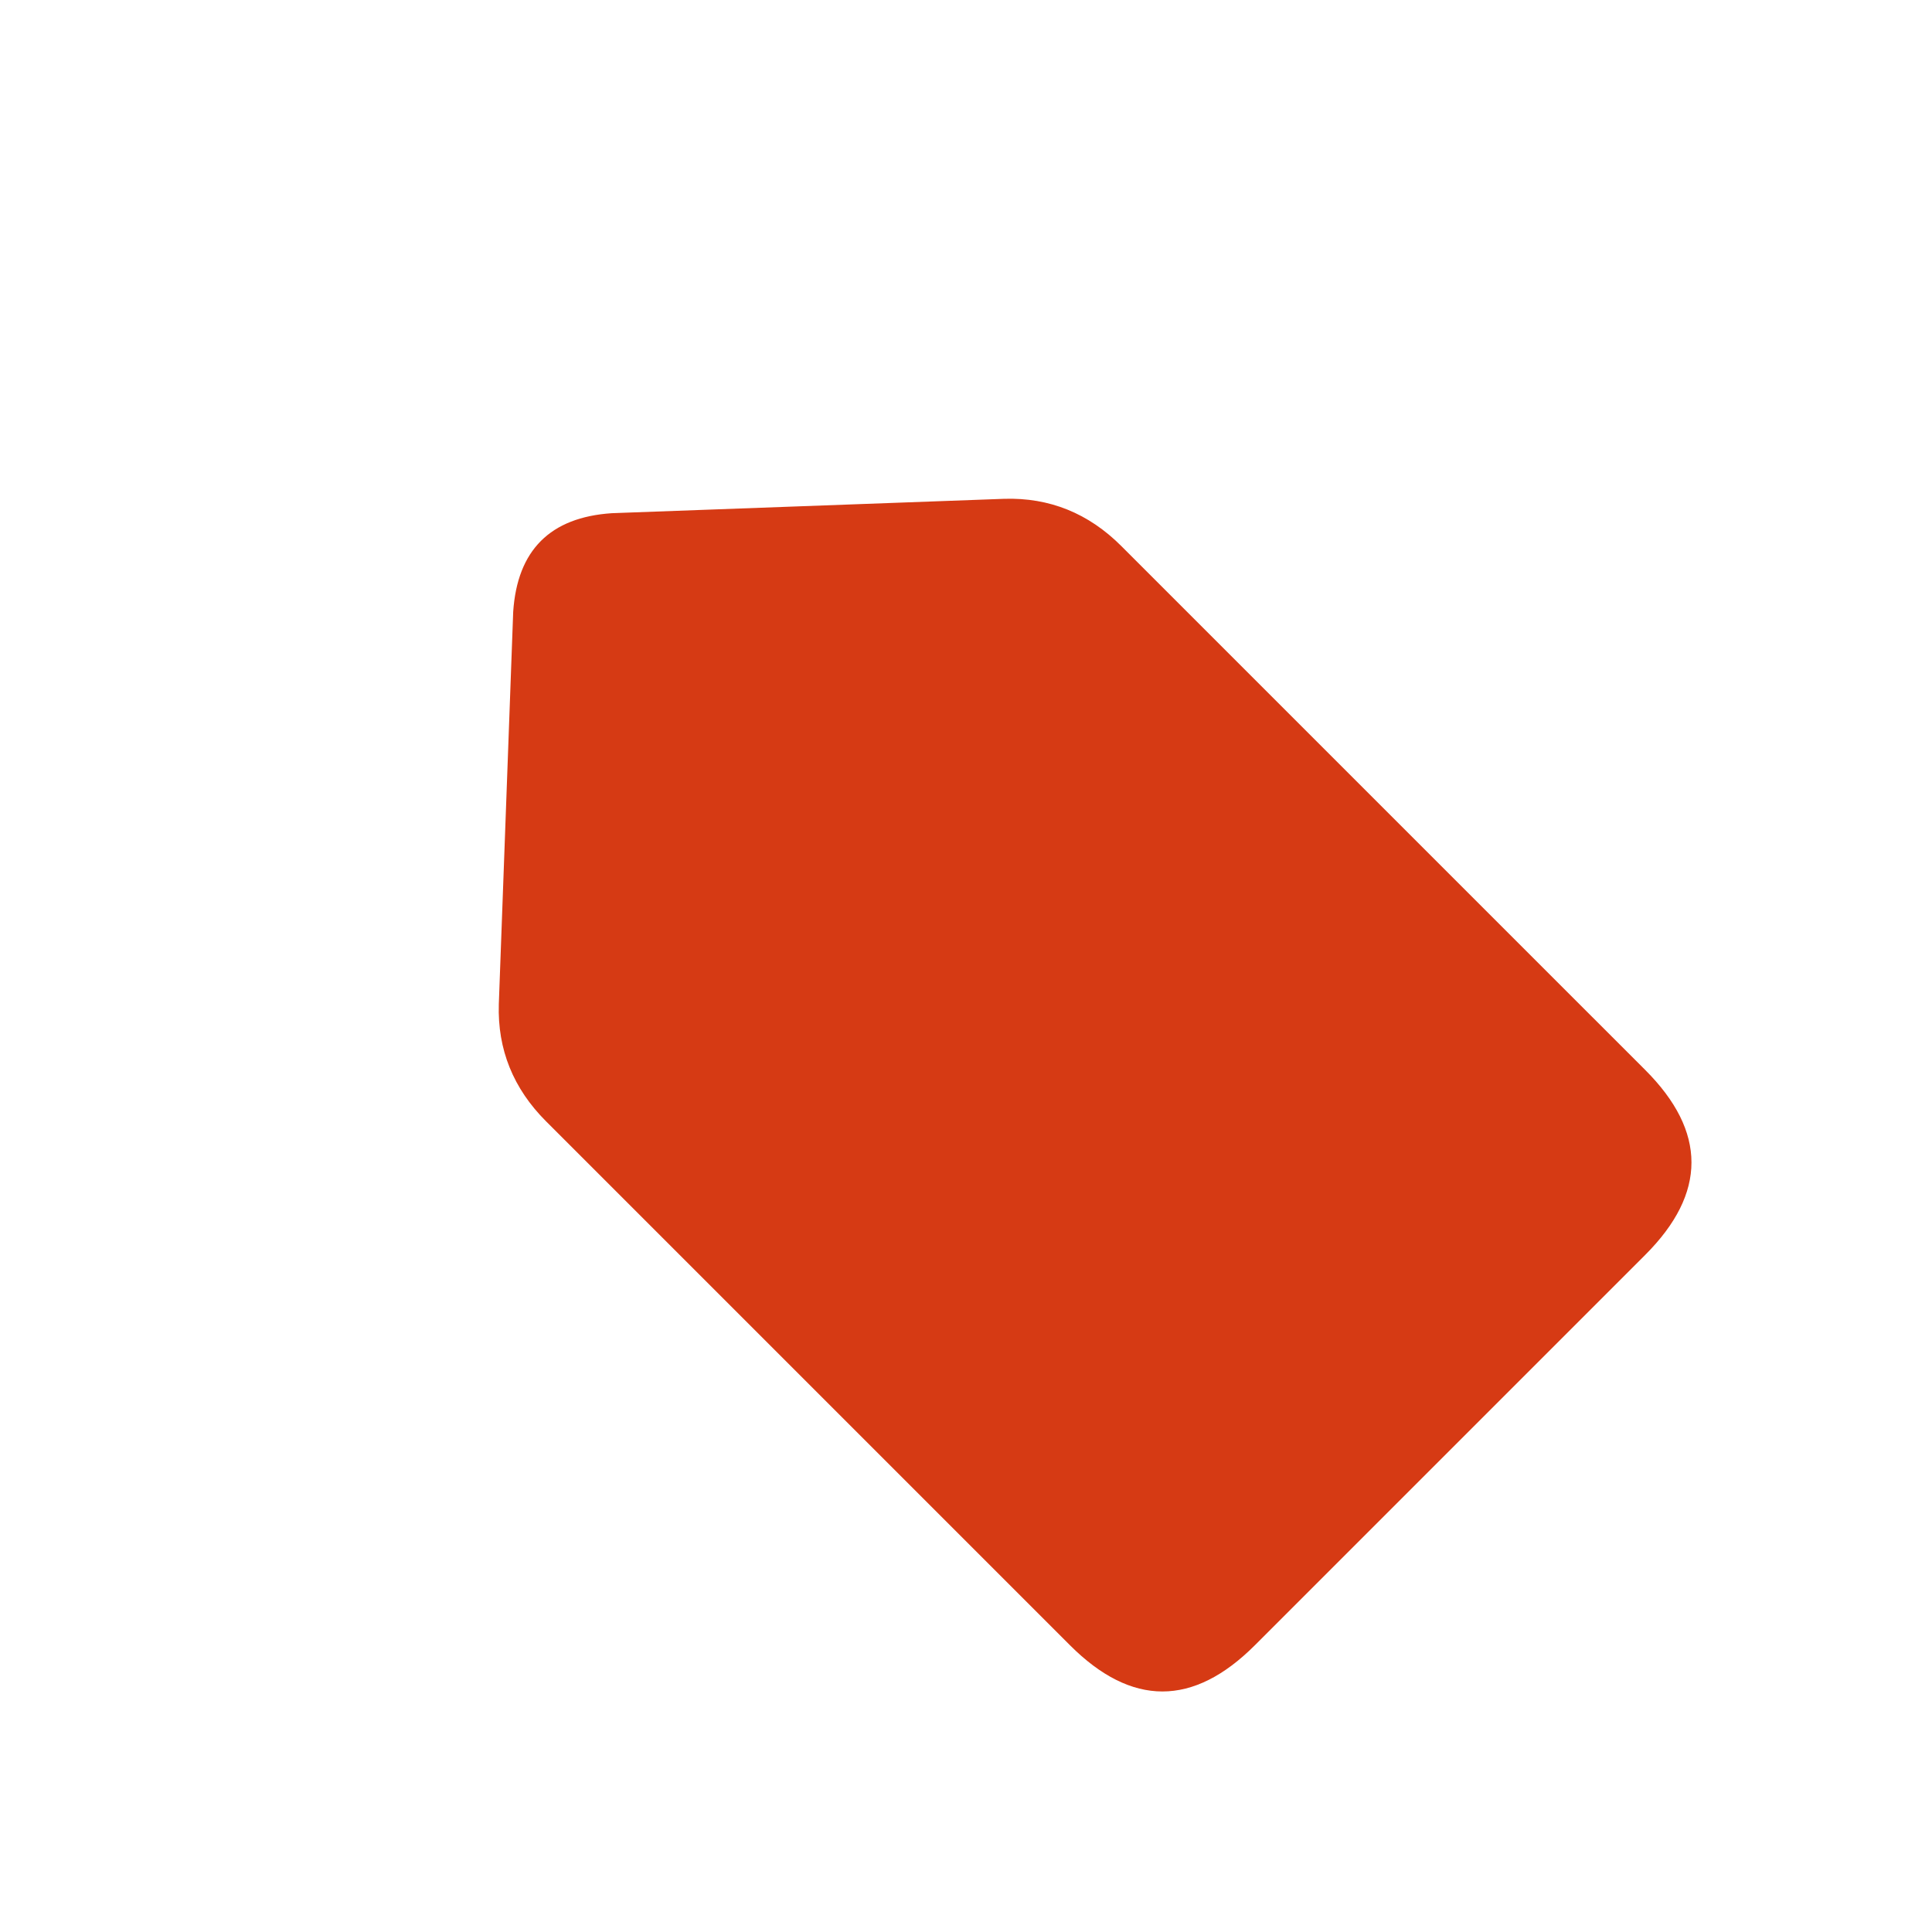
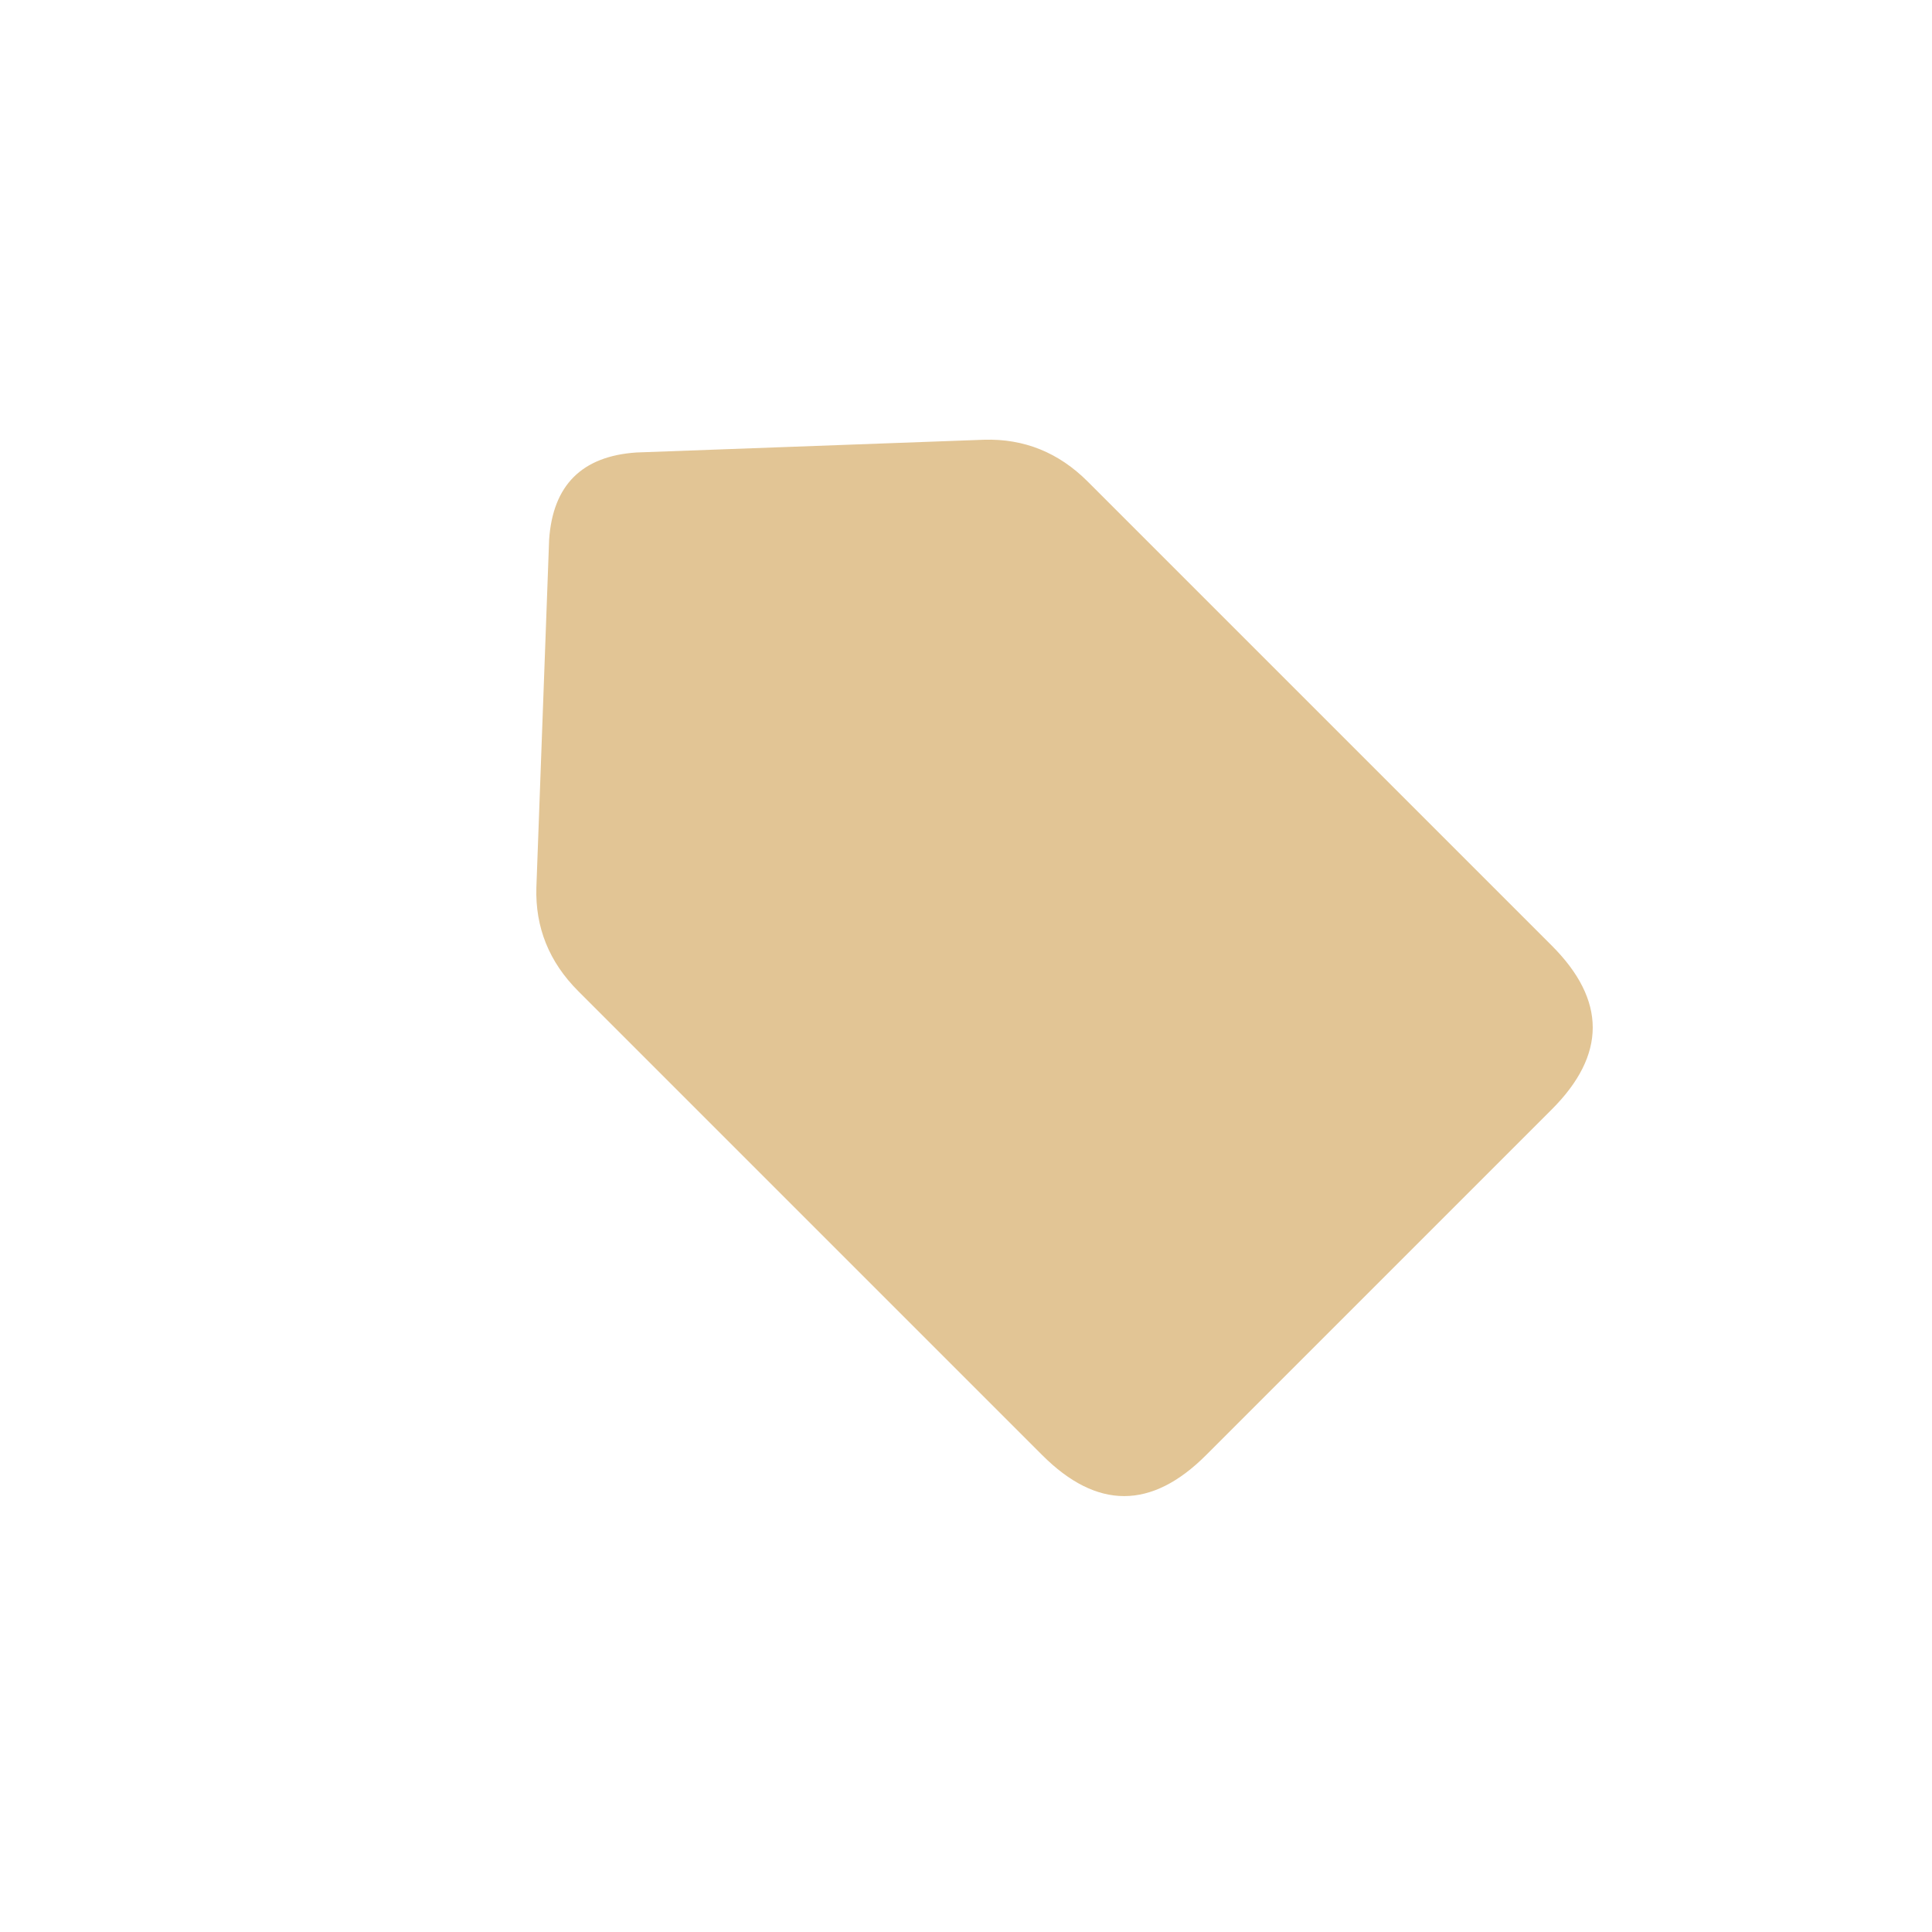
<svg xmlns="http://www.w3.org/2000/svg" width="1024" height="1024" viewBox="0 0 1024 1024">
-   <g transform="translate(512 512) scale(7.7) translate(-48.5 -48.5) rotate(-45 50 50)">
-     <path d="M45.2 8.6Q50 4.4 54.8 8.6L74.6 27Q78 30.2 78 35L78 86Q78 95 69 95L31 95Q22 95 22 86L22 35Q22 30.2 25.4 27Z" fill="#D63A14" />
+   <g transform="translate(512 512) scale(6.82) translate(-49.73 -57.24) rotate(-45 50 50)">
+     <path d="M45.2 8.6Q50 4.4 54.8 8.6L74.6 27Q78 30.2 78 35L78 86Q78 95 69 95L31 95Q22 95 22 86L22 35Q22 30.2 25.4 27Z" fill="#E2C595" />
  </g>
</svg>
